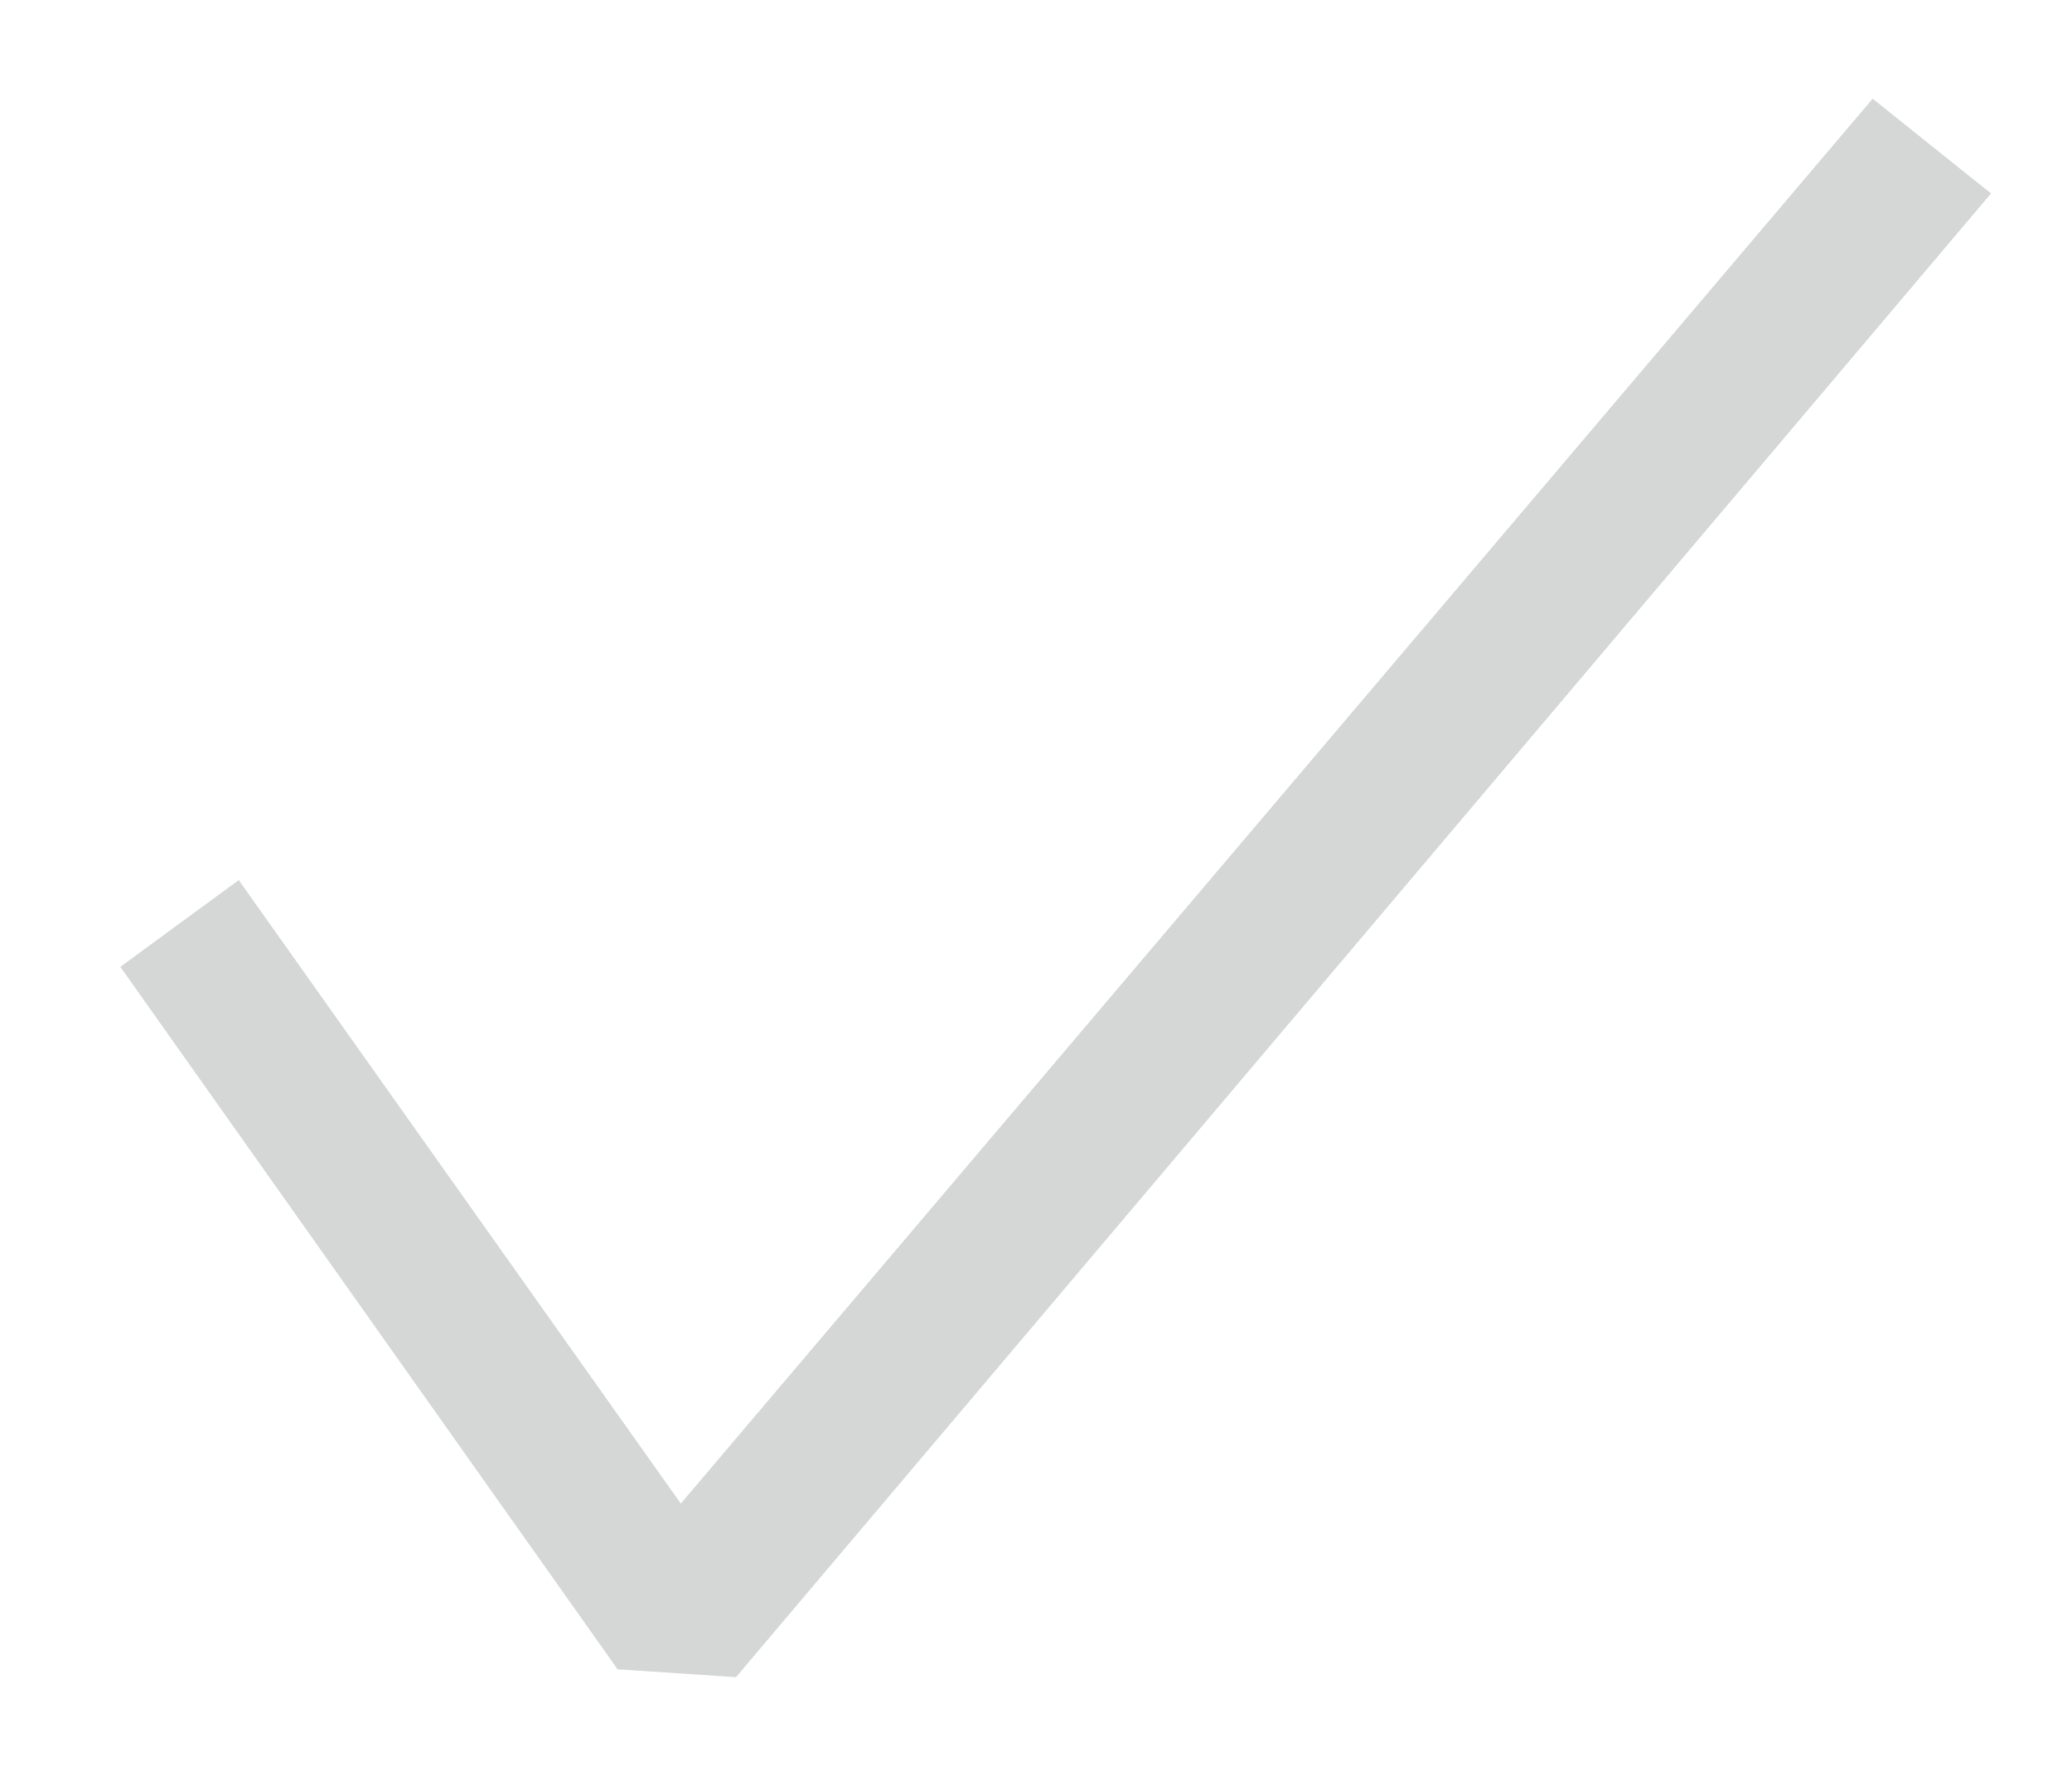
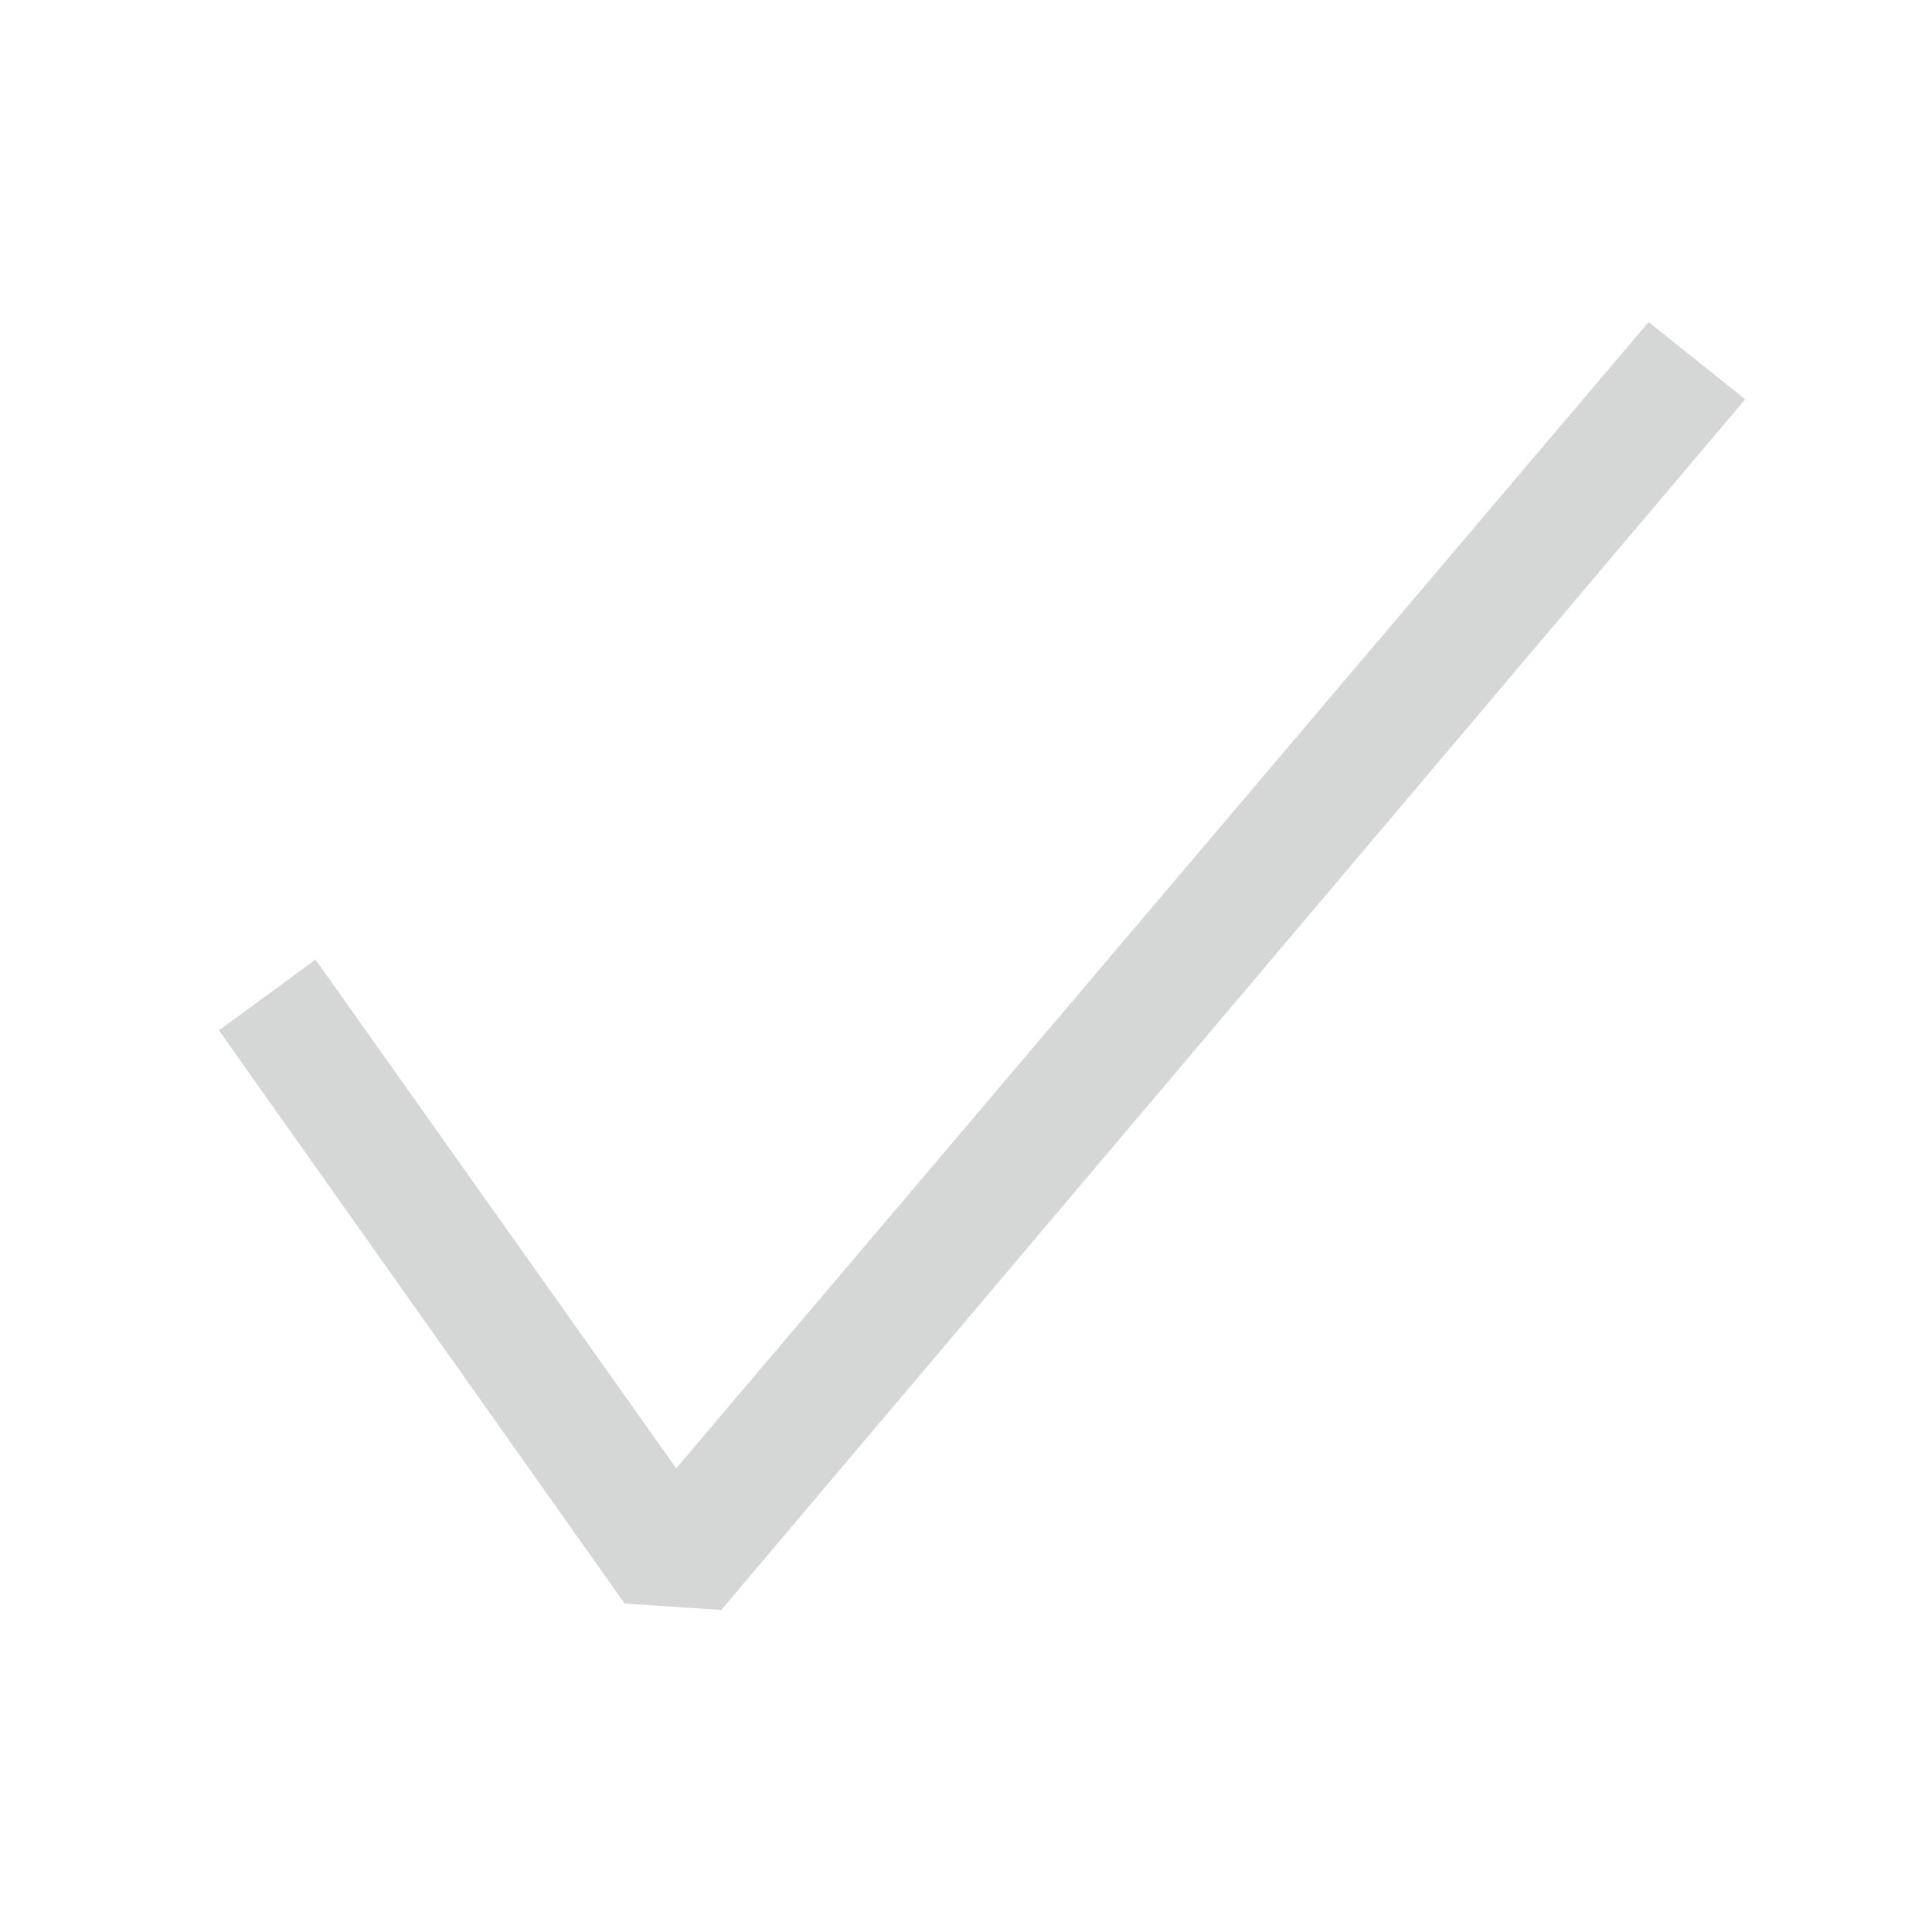
- <svg xmlns="http://www.w3.org/2000/svg" width="14" height="12" viewBox="0 0 14 12" fill="none">
-   <path d="M13.453 1.307L4.973 11.333L4.173 11.28L0.813 6.533L1.613 5.947L4.6 10.16L12.653 0.667L13.453 1.307Z" fill="#D4D7D6" />
+ <svg xmlns="http://www.w3.org/2000/svg" width="16" height="16" viewBox="0 0 16 16" fill="none">
+   <path d="M14.453 3.307L5.973 13.333L5.173 13.28L1.813 8.533L2.613 7.947L5.6 12.16L13.653 2.667L14.453 3.307Z" fill="#D4D7D6" />
</svg>
